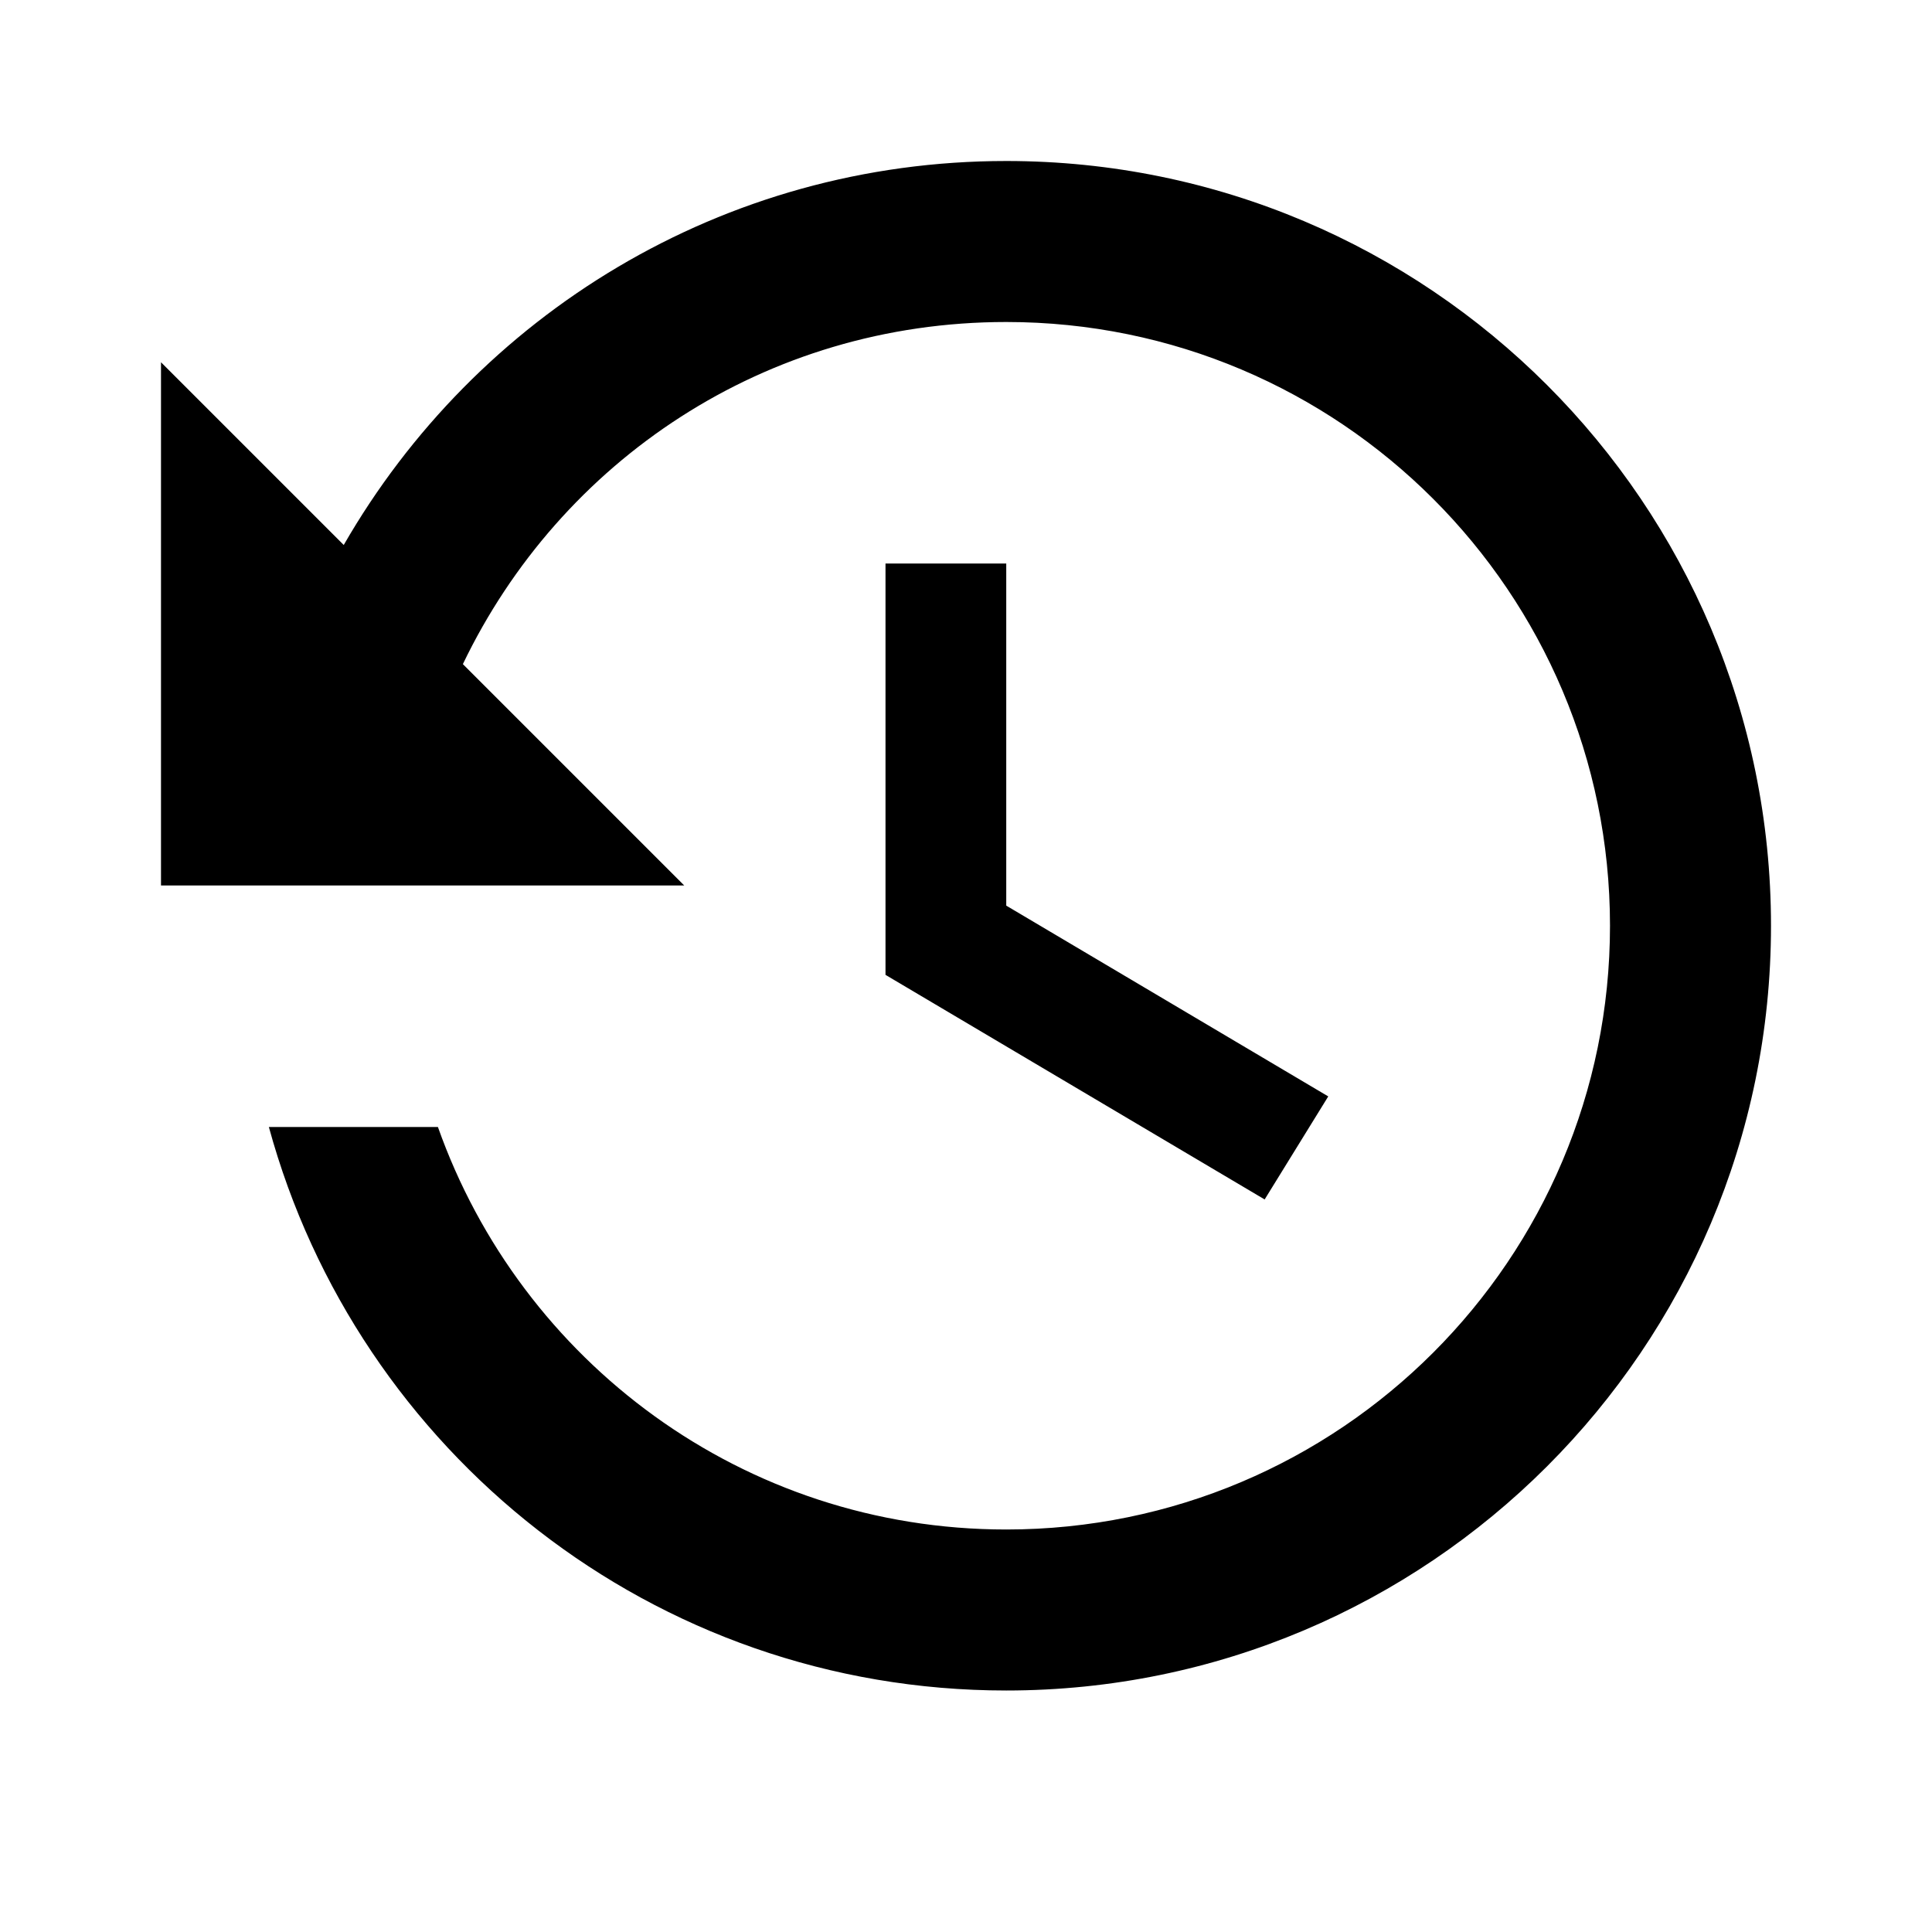
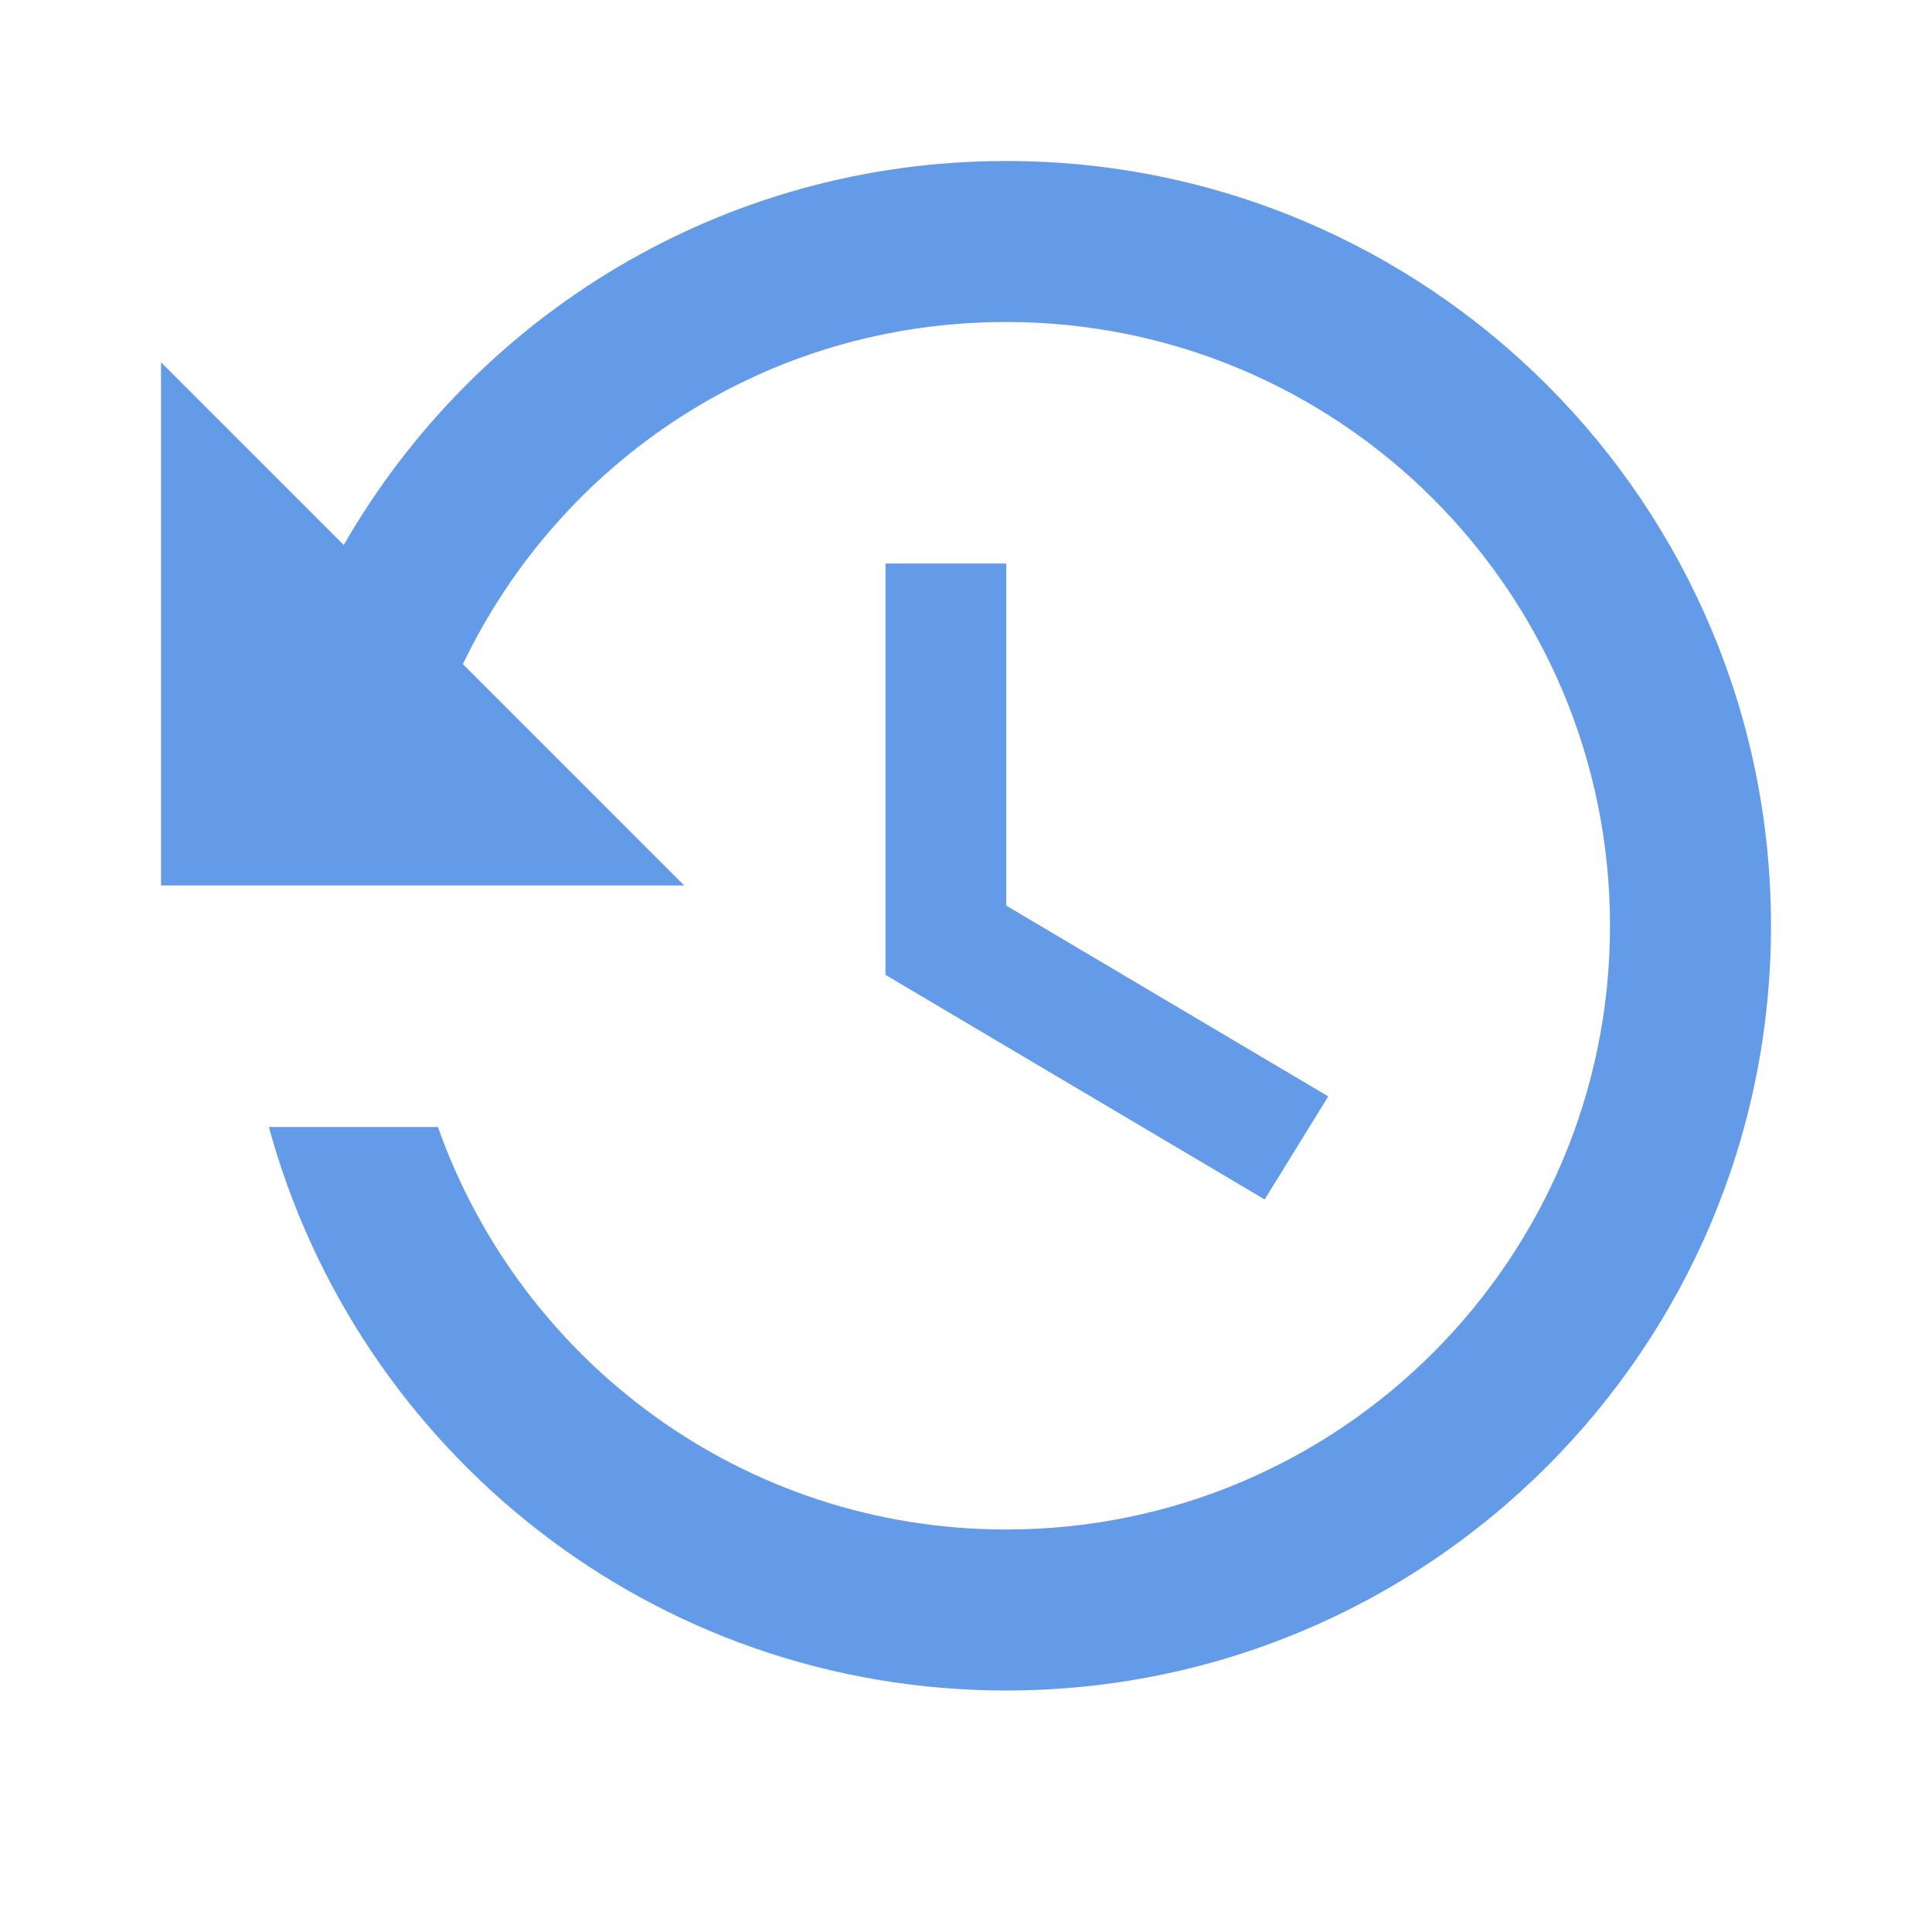
<svg xmlns="http://www.w3.org/2000/svg" t="1658994848821" class="icon" viewBox="0 0 1024 1024" version="1.1" p-id="20390" width="200" height="200">
  <defs>
    <style type="text/css" />
  </defs>
-   <path d="M469.333 298.667v218.027l200.96 119.04 33.707-54.613-170.667-101.12V298.667m0-213.333C382.72 85.333 252.16 167.253 182.187 288.853L85.333 192V469.333h277.333L245.333 352C296.96 244.48 405.333 170.667 533.333 170.667a320 320 0 0 1 320 320 320 320 0 0 1-320 320c-139.52 0-257.28-89.173-301.227-213.333h-89.6c46.933 171.947 203.52 298.667 390.827 298.667 223.573 0 405.333-181.333 405.333-405.333A405.333 405.333 0 0 0 533.333 85.333z" fill="" p-id="20391" />
+   <path d="M469.333 298.667v218.027l200.96 119.04 33.707-54.613-170.667-101.12V298.667m0-213.333C382.72 85.333 252.16 167.253 182.187 288.853L85.333 192V469.333h277.333L245.333 352C296.96 244.48 405.333 170.667 533.333 170.667a320 320 0 0 1 320 320 320 320 0 0 1-320 320c-139.52 0-257.28-89.173-301.227-213.333h-89.6c46.933 171.947 203.52 298.667 390.827 298.667 223.573 0 405.333-181.333 405.333-405.333A405.333 405.333 0 0 0 533.333 85.333z" fill="#639be9" p-id="20391" />
</svg>
